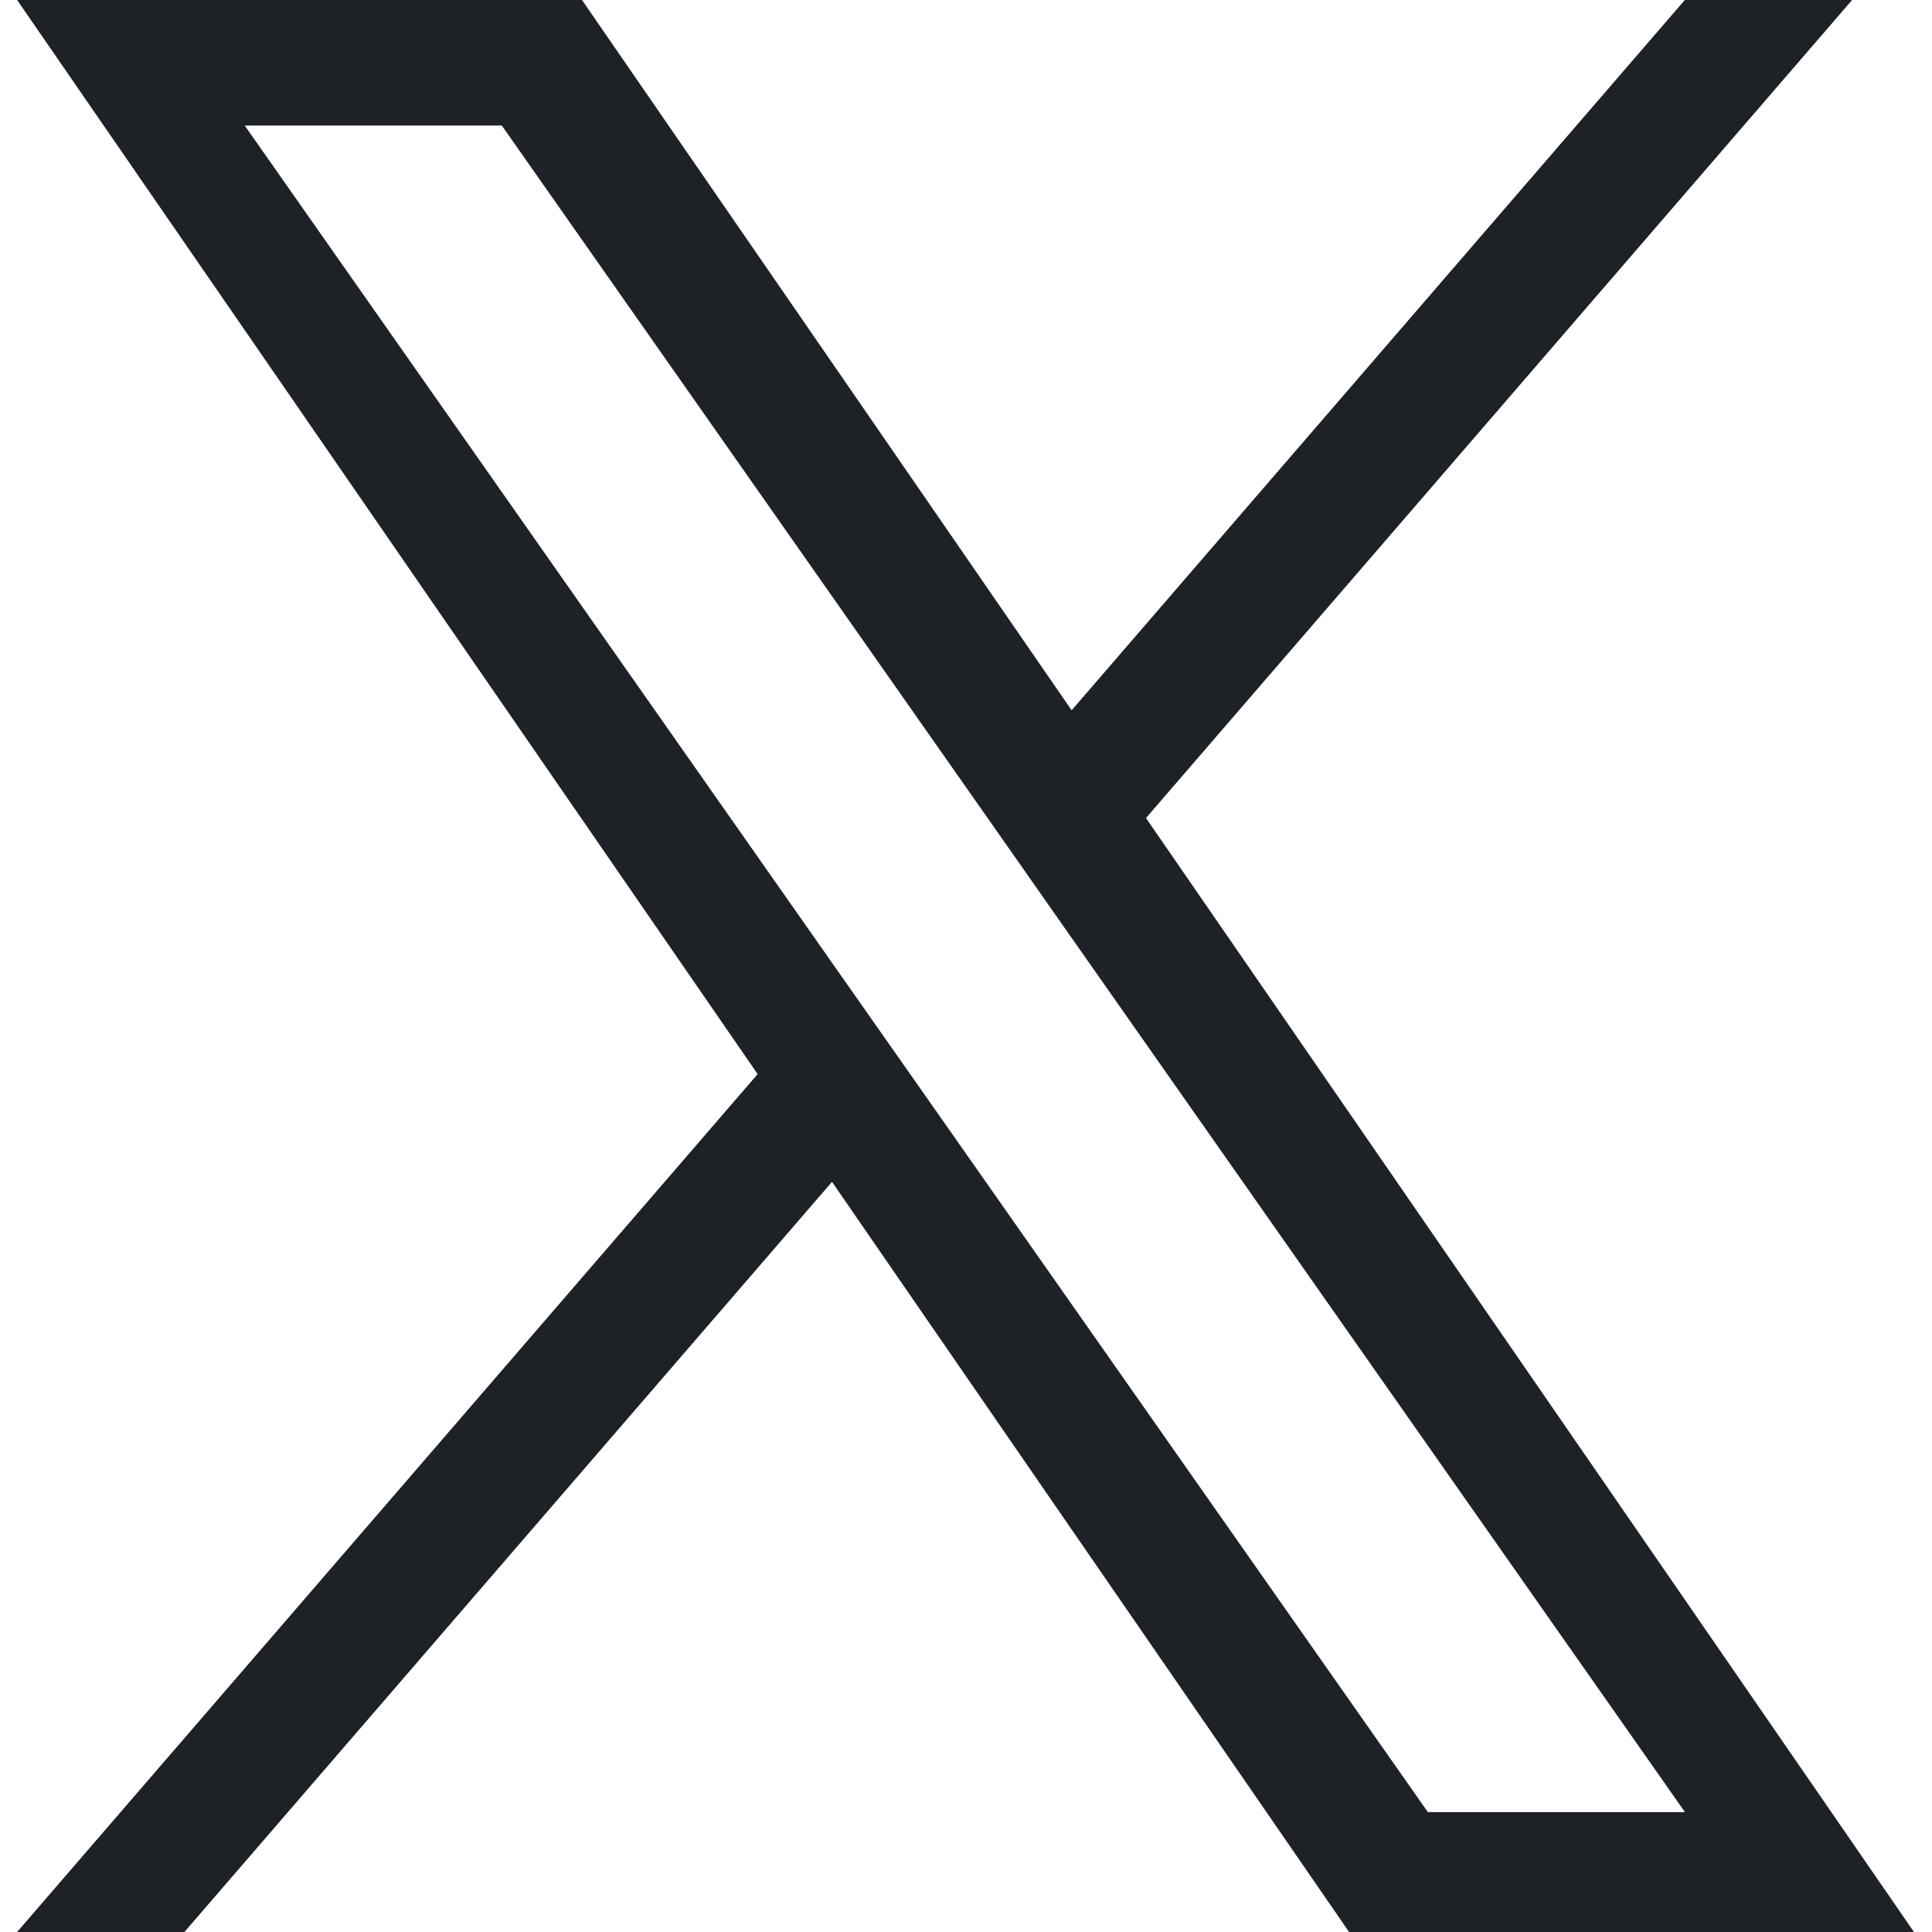
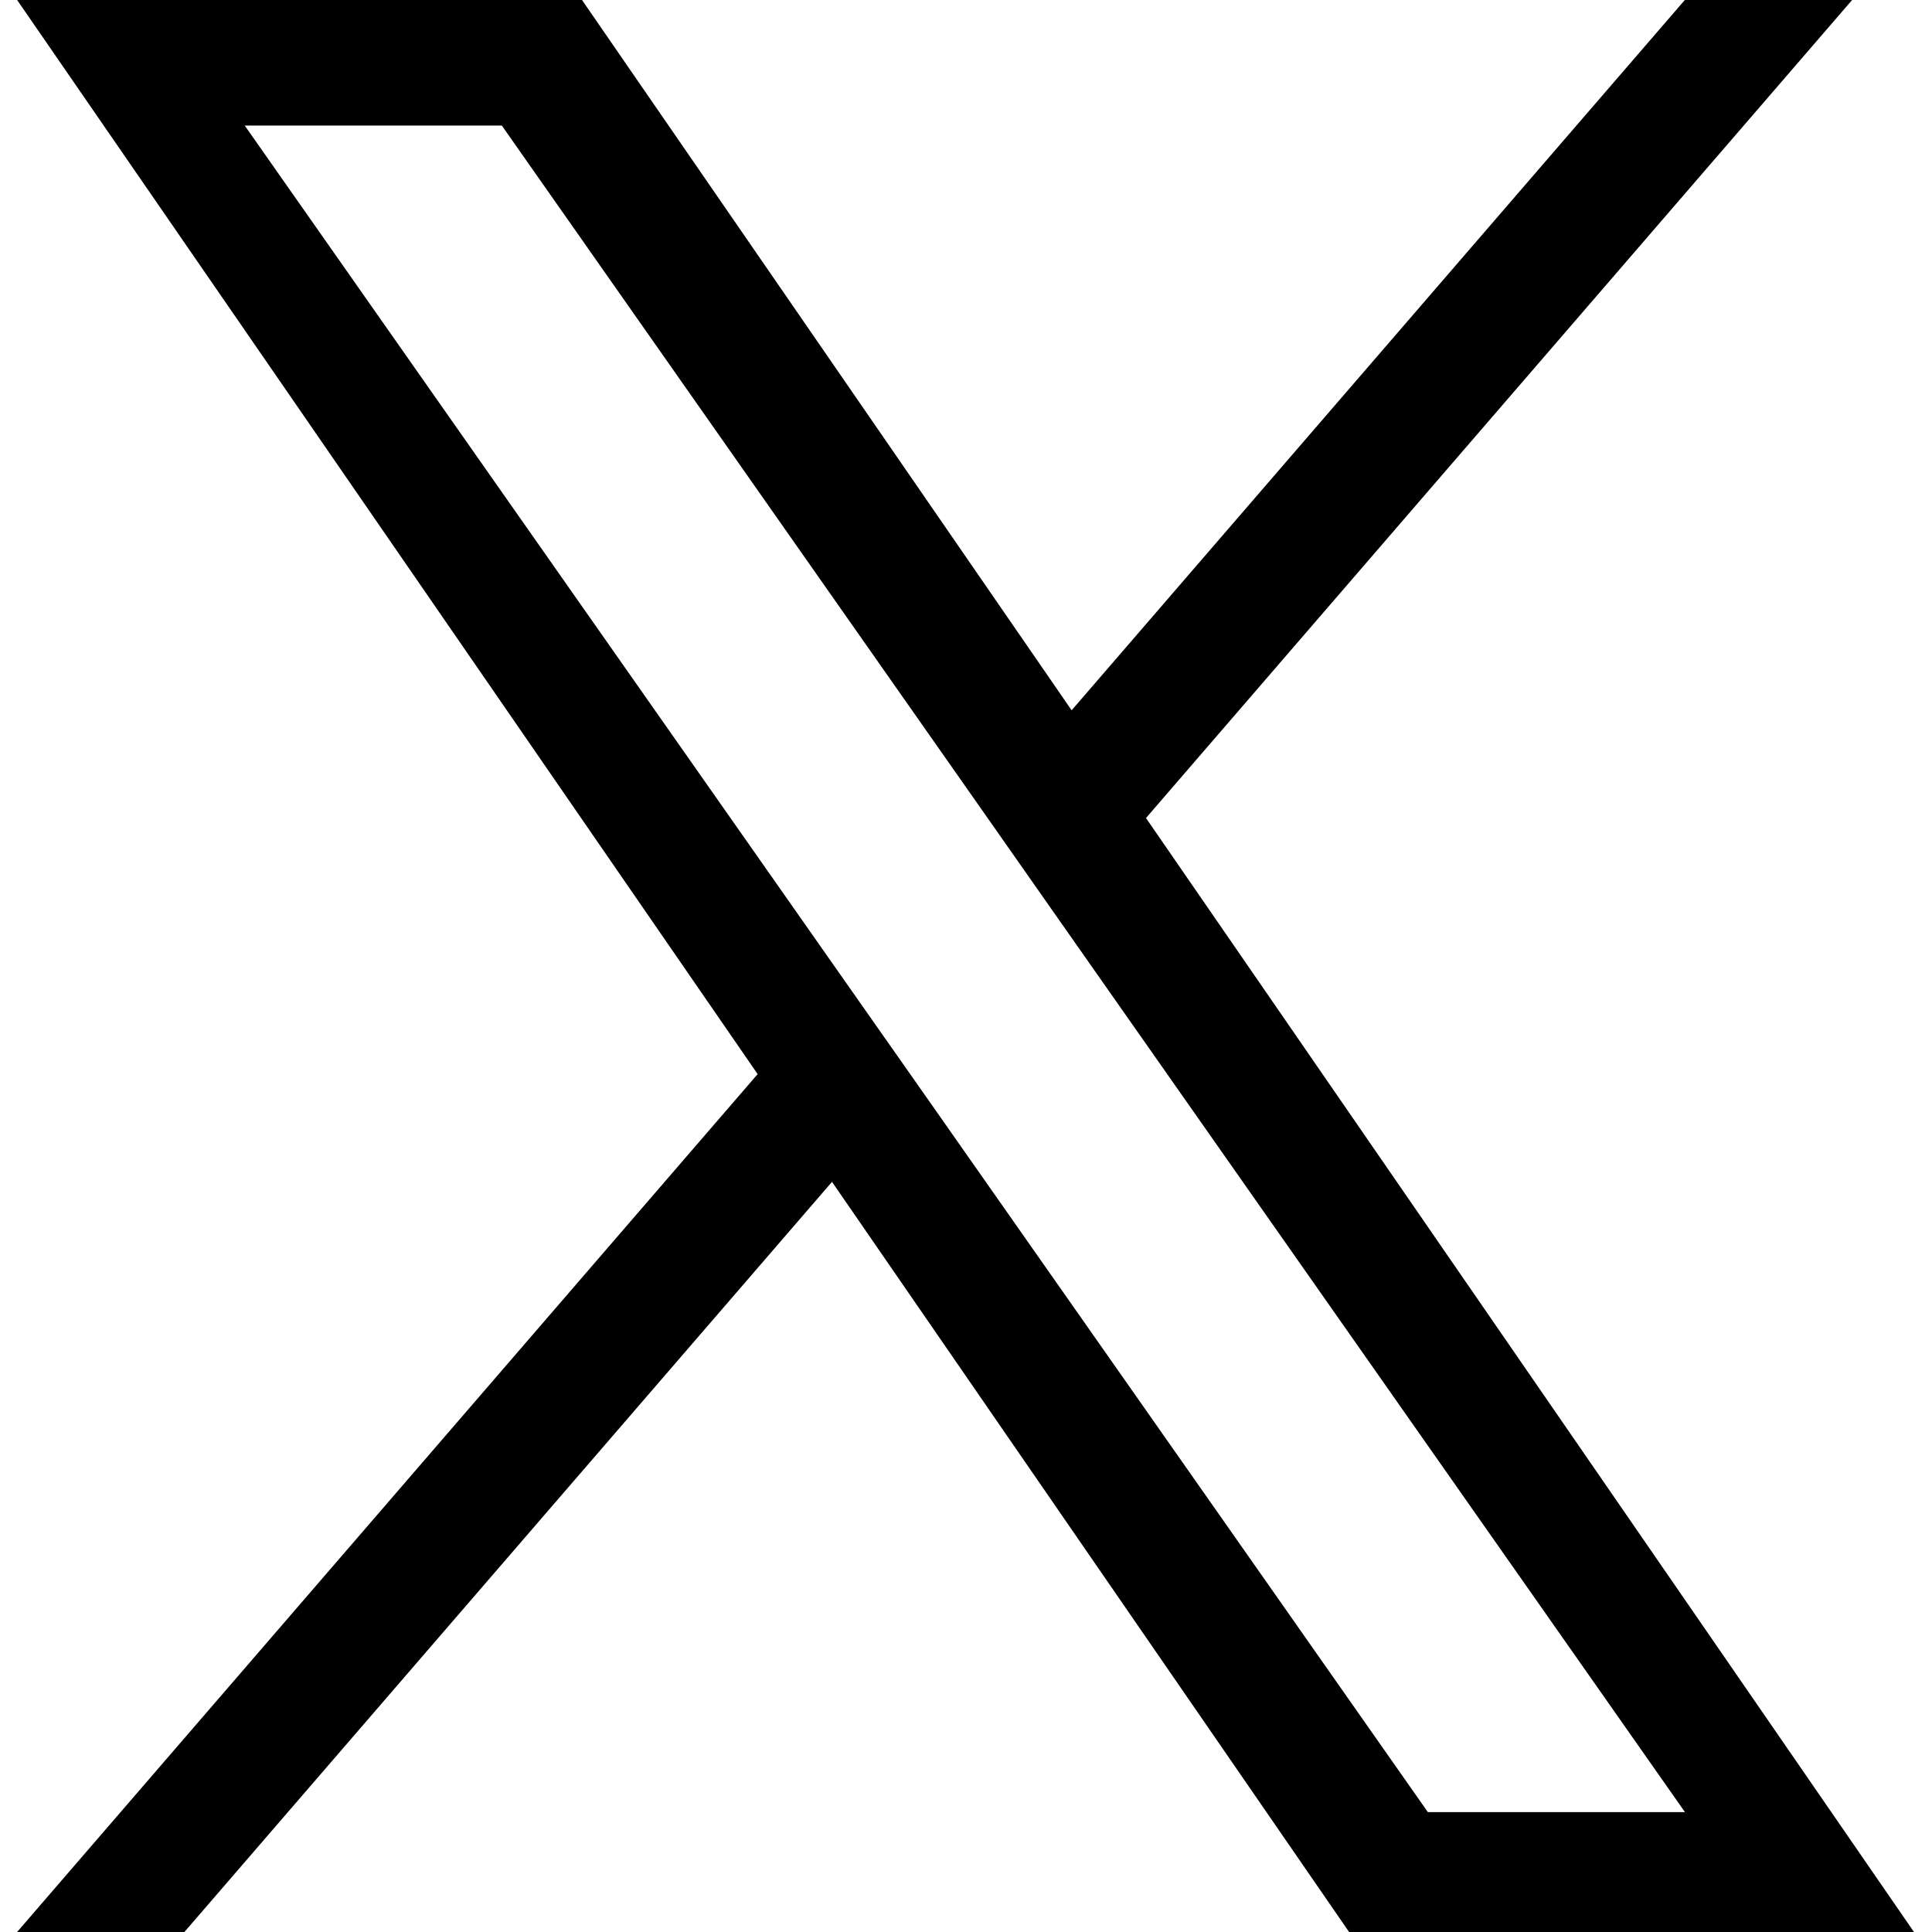
- <svg xmlns="http://www.w3.org/2000/svg" width="100%" height="100%" viewBox="0 0 20 20" version="1.1" xml:space="preserve" style="fill-rule:evenodd;clip-rule:evenodd;stroke-linejoin:round;stroke-miterlimit:2;">
+ <svg xmlns="http://www.w3.org/2000/svg" viewBox="0 0 20 20" version="1.1">
  <g transform="matrix(1.30909,0,0,1.30909,-3.0957,-3.08448)">
-     <path d="M11.427,8.825L17.011,2.356L15.688,2.356L10.839,7.973L6.967,2.356L2.5,2.356L8.356,10.85L2.5,17.634L3.823,17.634L8.944,11.702L13.033,17.634L17.5,17.634L11.427,8.825L11.427,8.825ZM9.615,10.925L9.021,10.079L4.3,3.349L6.333,3.349L10.143,8.78L10.736,9.626L15.689,16.686L13.656,16.686L9.615,10.925L9.615,10.925Z" style="fill:rgb(30,34,39);fill-rule:nonzero;" />
+     <path d="M11.427,8.825L17.011,2.356L15.688,2.356L10.839,7.973L6.967,2.356L2.5,2.356L8.356,10.85L2.5,17.634L3.823,17.634L8.944,11.702L13.033,17.634L17.5,17.634L11.427,8.825L11.427,8.825ZM9.615,10.925L9.021,10.079L4.3,3.349L6.333,3.349L10.143,8.78L10.736,9.626L15.689,16.686L13.656,16.686L9.615,10.925L9.615,10.925Z" />
  </g>
</svg>
